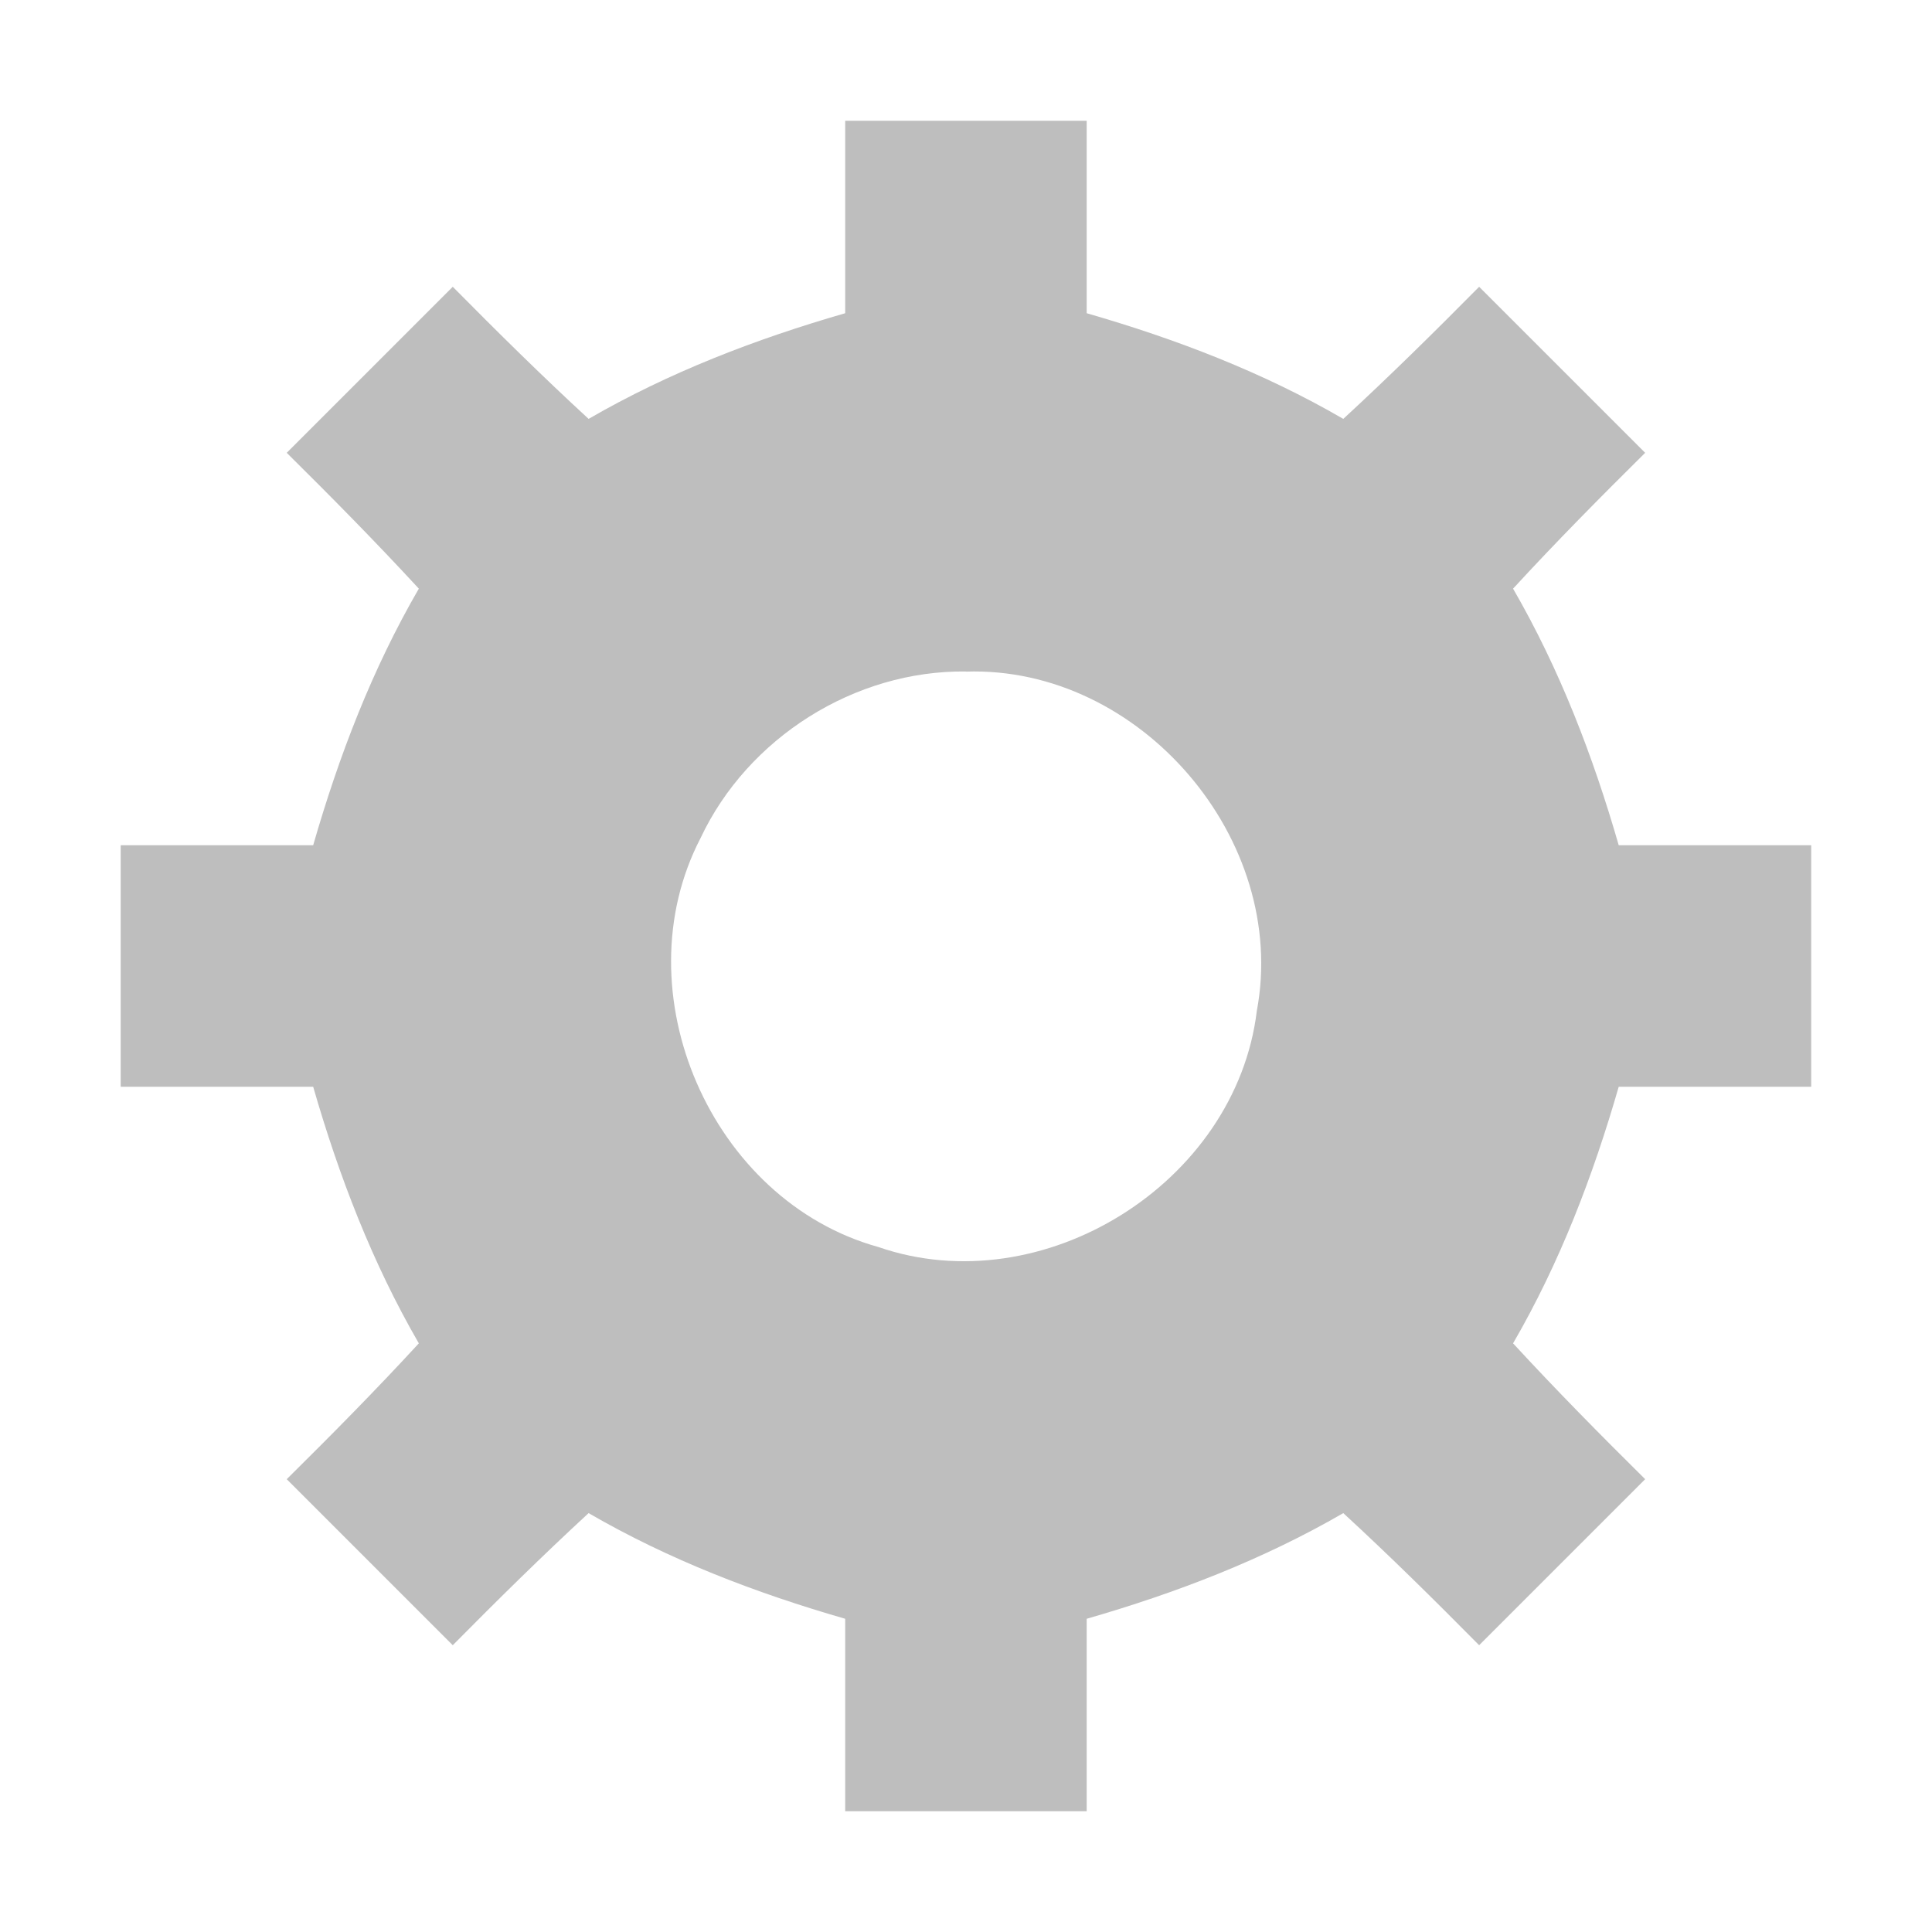
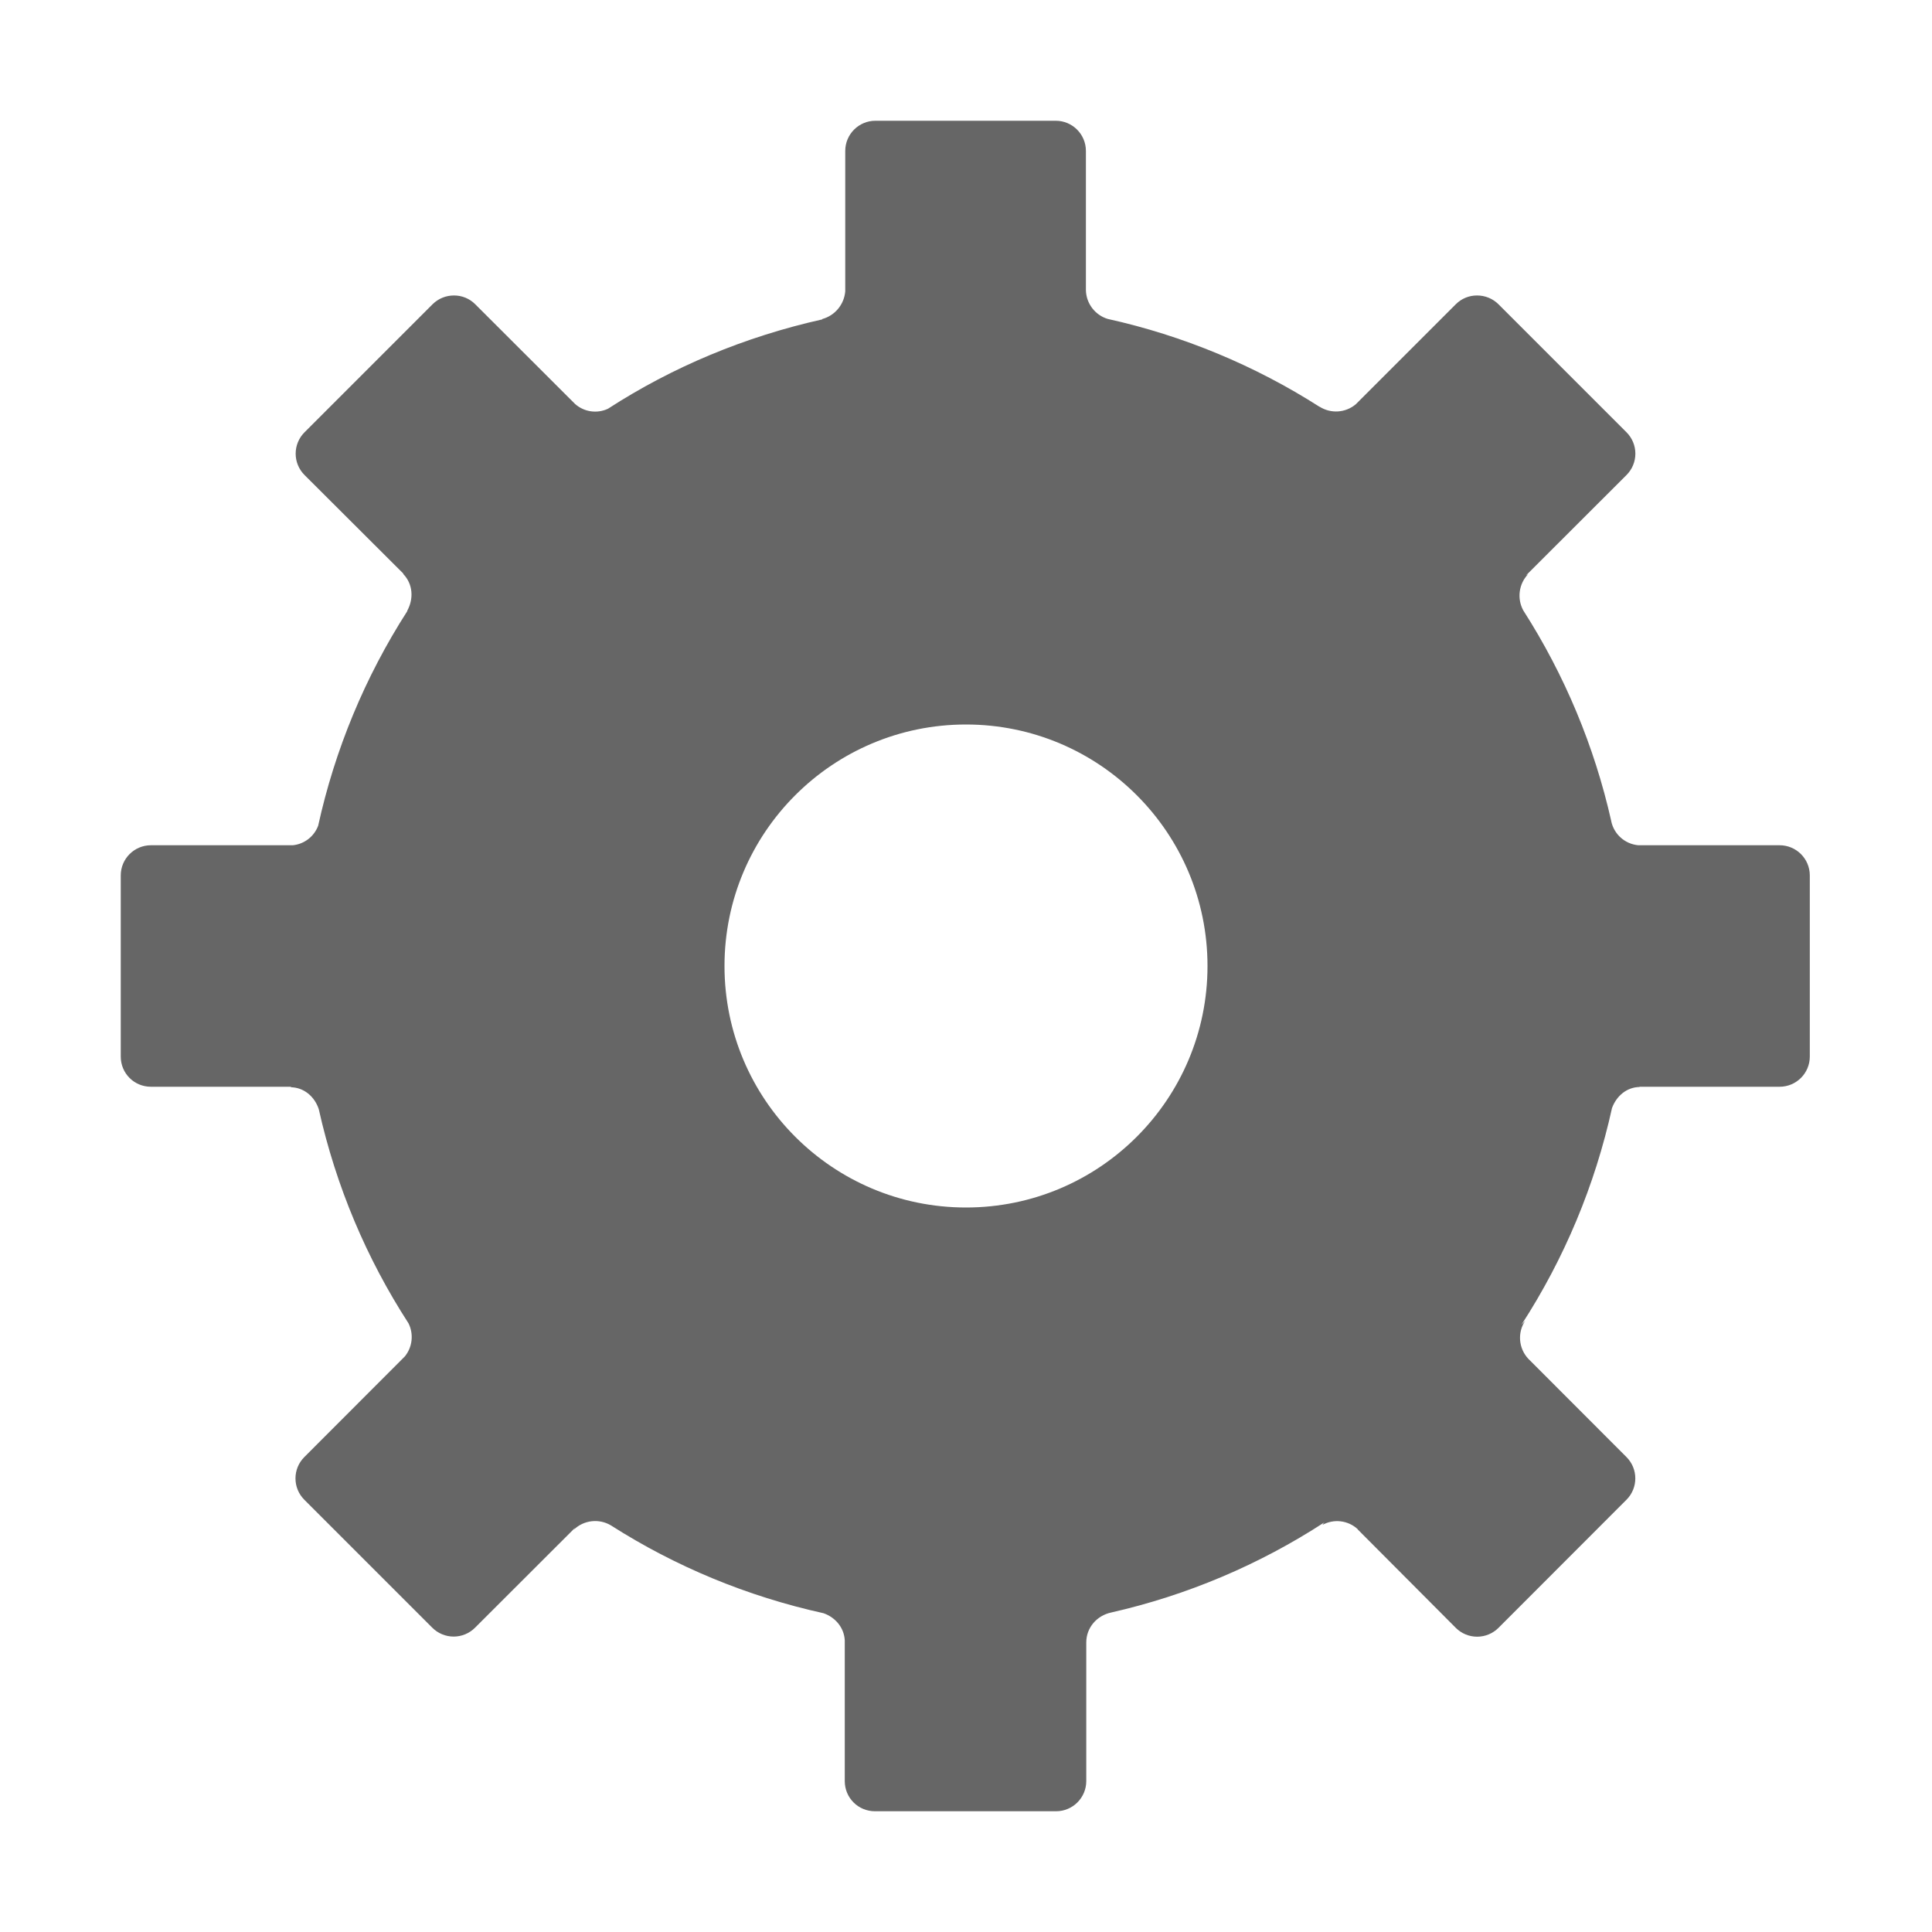
- <svg xmlns="http://www.w3.org/2000/svg" height="16" id="svg7384" version="1.1" width="16">
-   <defs id="defs7386">
-     <filter color-interpolation-filters="sRGB" id="filter7554">
-       <feBlend id="feBlend7556" in2="BackgroundImage" mode="darken" />
-     </filter>
-     <filter color-interpolation-filters="sRGB" id="filter7554-7">
-       <feBlend id="feBlend7556-6" in2="BackgroundImage" mode="darken" />
-     </filter>
-   </defs>
-   <g id="layer9" style="display:inline" transform="translate(-693.0004,378)" />
-   <g id="layer10" style="display:inline" transform="translate(-693.0004,378)" />
-   <g id="layer13" style="display:inline" transform="translate(-693.0004,378)" />
-   <g id="layer14" transform="translate(-693.0004,378)" />
-   <g id="layer15" style="display:inline" transform="translate(-693.0004,378)">
-     <path d="m 700,-377 c 0,0.531 0,1.062 0,1.594 -0.739,0.213 -1.458,0.489 -2.125,0.875 -0.385,-0.354 -0.757,-0.722 -1.125,-1.094 -0.458,0.458 -0.917,0.917 -1.375,1.375 0.372,0.368 0.739,0.74 1.094,1.125 -0.387,0.667 -0.662,1.386 -0.875,2.125 -0.531,0 -1.062,0 -1.594,0 0,0.667 0,1.333 0,2 0.531,0 1.062,0 1.594,0 0.213,0.739 0.489,1.458 0.875,2.125 -0.354,0.385 -0.722,0.757 -1.094,1.125 0.458,0.458 0.917,0.917 1.375,1.375 0.368,-0.372 0.74,-0.739 1.125,-1.094 0.667,0.387 1.386,0.662 2.125,0.875 0,0.531 0,1.062 0,1.594 0.667,0 1.333,0 2,0 0,-0.531 0,-1.062 0,-1.594 0.739,-0.213 1.458,-0.489 2.125,-0.875 0.385,0.354 0.757,0.722 1.125,1.094 0.458,-0.458 0.917,-0.917 1.375,-1.375 -0.372,-0.368 -0.739,-0.74 -1.094,-1.125 0.387,-0.667 0.662,-1.386 0.875,-2.125 0.531,0 1.062,0 1.594,0 0,-0.667 0,-1.333 0,-2 -0.531,0 -1.062,0 -1.594,0 -0.213,-0.739 -0.489,-1.458 -0.875,-2.125 0.354,-0.385 0.722,-0.757 1.094,-1.125 -0.458,-0.458 -0.917,-0.917 -1.375,-1.375 -0.368,0.372 -0.74,0.739 -1.125,1.094 -0.667,-0.387 -1.386,-0.662 -2.125,-0.875 0,-0.531 0,-1.062 0,-1.594 -0.667,0 -1.333,0 -2,0 z m 1,4.562 c 1.442,-0.048 2.675,1.391 2.409,2.809 -0.173,1.429 -1.775,2.427 -3.135,1.956 -1.385,-0.384 -2.134,-2.111 -1.472,-3.386 0.391,-0.832 1.278,-1.391 2.197,-1.38 z" id="path2426" style="font-size:medium;font-style:normal;font-variant:normal;font-weight:normal;font-stretch:normal;text-indent:0;text-align:start;text-decoration:none;line-height:normal;letter-spacing:normal;word-spacing:normal;text-transform:none;direction:ltr;block-progression:tb;writing-mode:lr-tb;text-anchor:start;baseline-shift:baseline;color:#000000;fill:#bebebe;fill-opacity:1;fill-rule:nonzero;stroke:none;stroke-width:1;marker:none;visibility:visible;display:block;overflow:visible;enable-background:accumulate;font-family:Sans;-inkscape-font-specification:Sans" />
+ <svg xmlns="http://www.w3.org/2000/svg" height="16" width="16" id="svg2" version="1.1">
+   <defs id="defs10" />
+   <g transform="translate(-1213 187)" id="g4">
+     <path d="M1220.25-186a.25.25 0 0 0-.25.25v1.162a.26.26 0 0 1-.19.23v.003c-.64.143-1.239.393-1.775.74a.25.25 0 0 1-.273-.04l-.826-.825a.246.246 0 0 0-.176-.073.25.25 0 0 0-.178.073l-1.06 1.06a.25.25 0 0 0 0 .354l.818.816v.004c.08.083.087.204.033.303v.004a5.454 5.454 0 0 0-.738 1.777.251.251 0 0 1-.21.162h-1.175a.25.25 0 0 0-.25.25v1.5c0 .139.111.25.25.25h1.166l-.012.004c.113 0 .202.078.236.182.143.64.396 1.237.743 1.773a.255.255 0 0 1-.03.274l-.833.834a.25.25 0 0 0 0 .353l1.06 1.06a.25.25 0 0 0 .354 0l.828-.827-.01.015a.255.255 0 0 1 .308-.035c.001 0 .001 0 0 0 .533.34 1.126.587 1.76.727.098.034.17.119.176.224v1.166c0 .139.111.25.25.25h1.5a.25.25 0 0 0 .25-.25v-1.148c0-.123.088-.223.207-.248a5.454 5.454 0 0 0 1.766-.747c-.01.006-.012.018-.018.022a.252.252 0 0 1 .293.035v.002l.812.815a.25.25 0 0 0 .354 0l1.06-1.061a.25.25 0 0 0 0-.353l-.814-.815a.254.254 0 0 1-.025-.314l-.031.033a5.455 5.455 0 0 0 .75-1.795c.037-.1.123-.174.232-.174l-.01-.002h1.166a.25.25 0 0 0 .25-.25v-1.5a.25.25 0 0 0-.25-.25h-1.17a.252.252 0 0 1-.224-.197v-.002a5.457 5.457 0 0 0-.729-1.746.257.257 0 0 1 .04-.3l-.017.01.832-.831a.25.25 0 0 0 0-.354l-1.06-1.06a.25.25 0 0 0-.178-.073.246.246 0 0 0-.176.073l-.828.828a.254.254 0 0 1-.3.02v.001a5.452 5.452 0 0 0-1.755-.728.255.255 0 0 1-.18-.237v-1.154a.25.25 0 0 0-.25-.25zm.75 5a2 2 0 0 1 2 2 2 2 0 0 1-2 2 2 2 0 0 1-2-2 2 2 0 0 1 2-2z" fill="#666" id="path6" />
  </g>
-   <g id="g71291" style="display:inline" transform="translate(-693.0004,378)" />
-   <g id="g4953" style="display:inline" transform="translate(-693.0004,378)" />
-   <g id="layer12" style="display:inline" transform="translate(-693.0004,378)" />
</svg>
